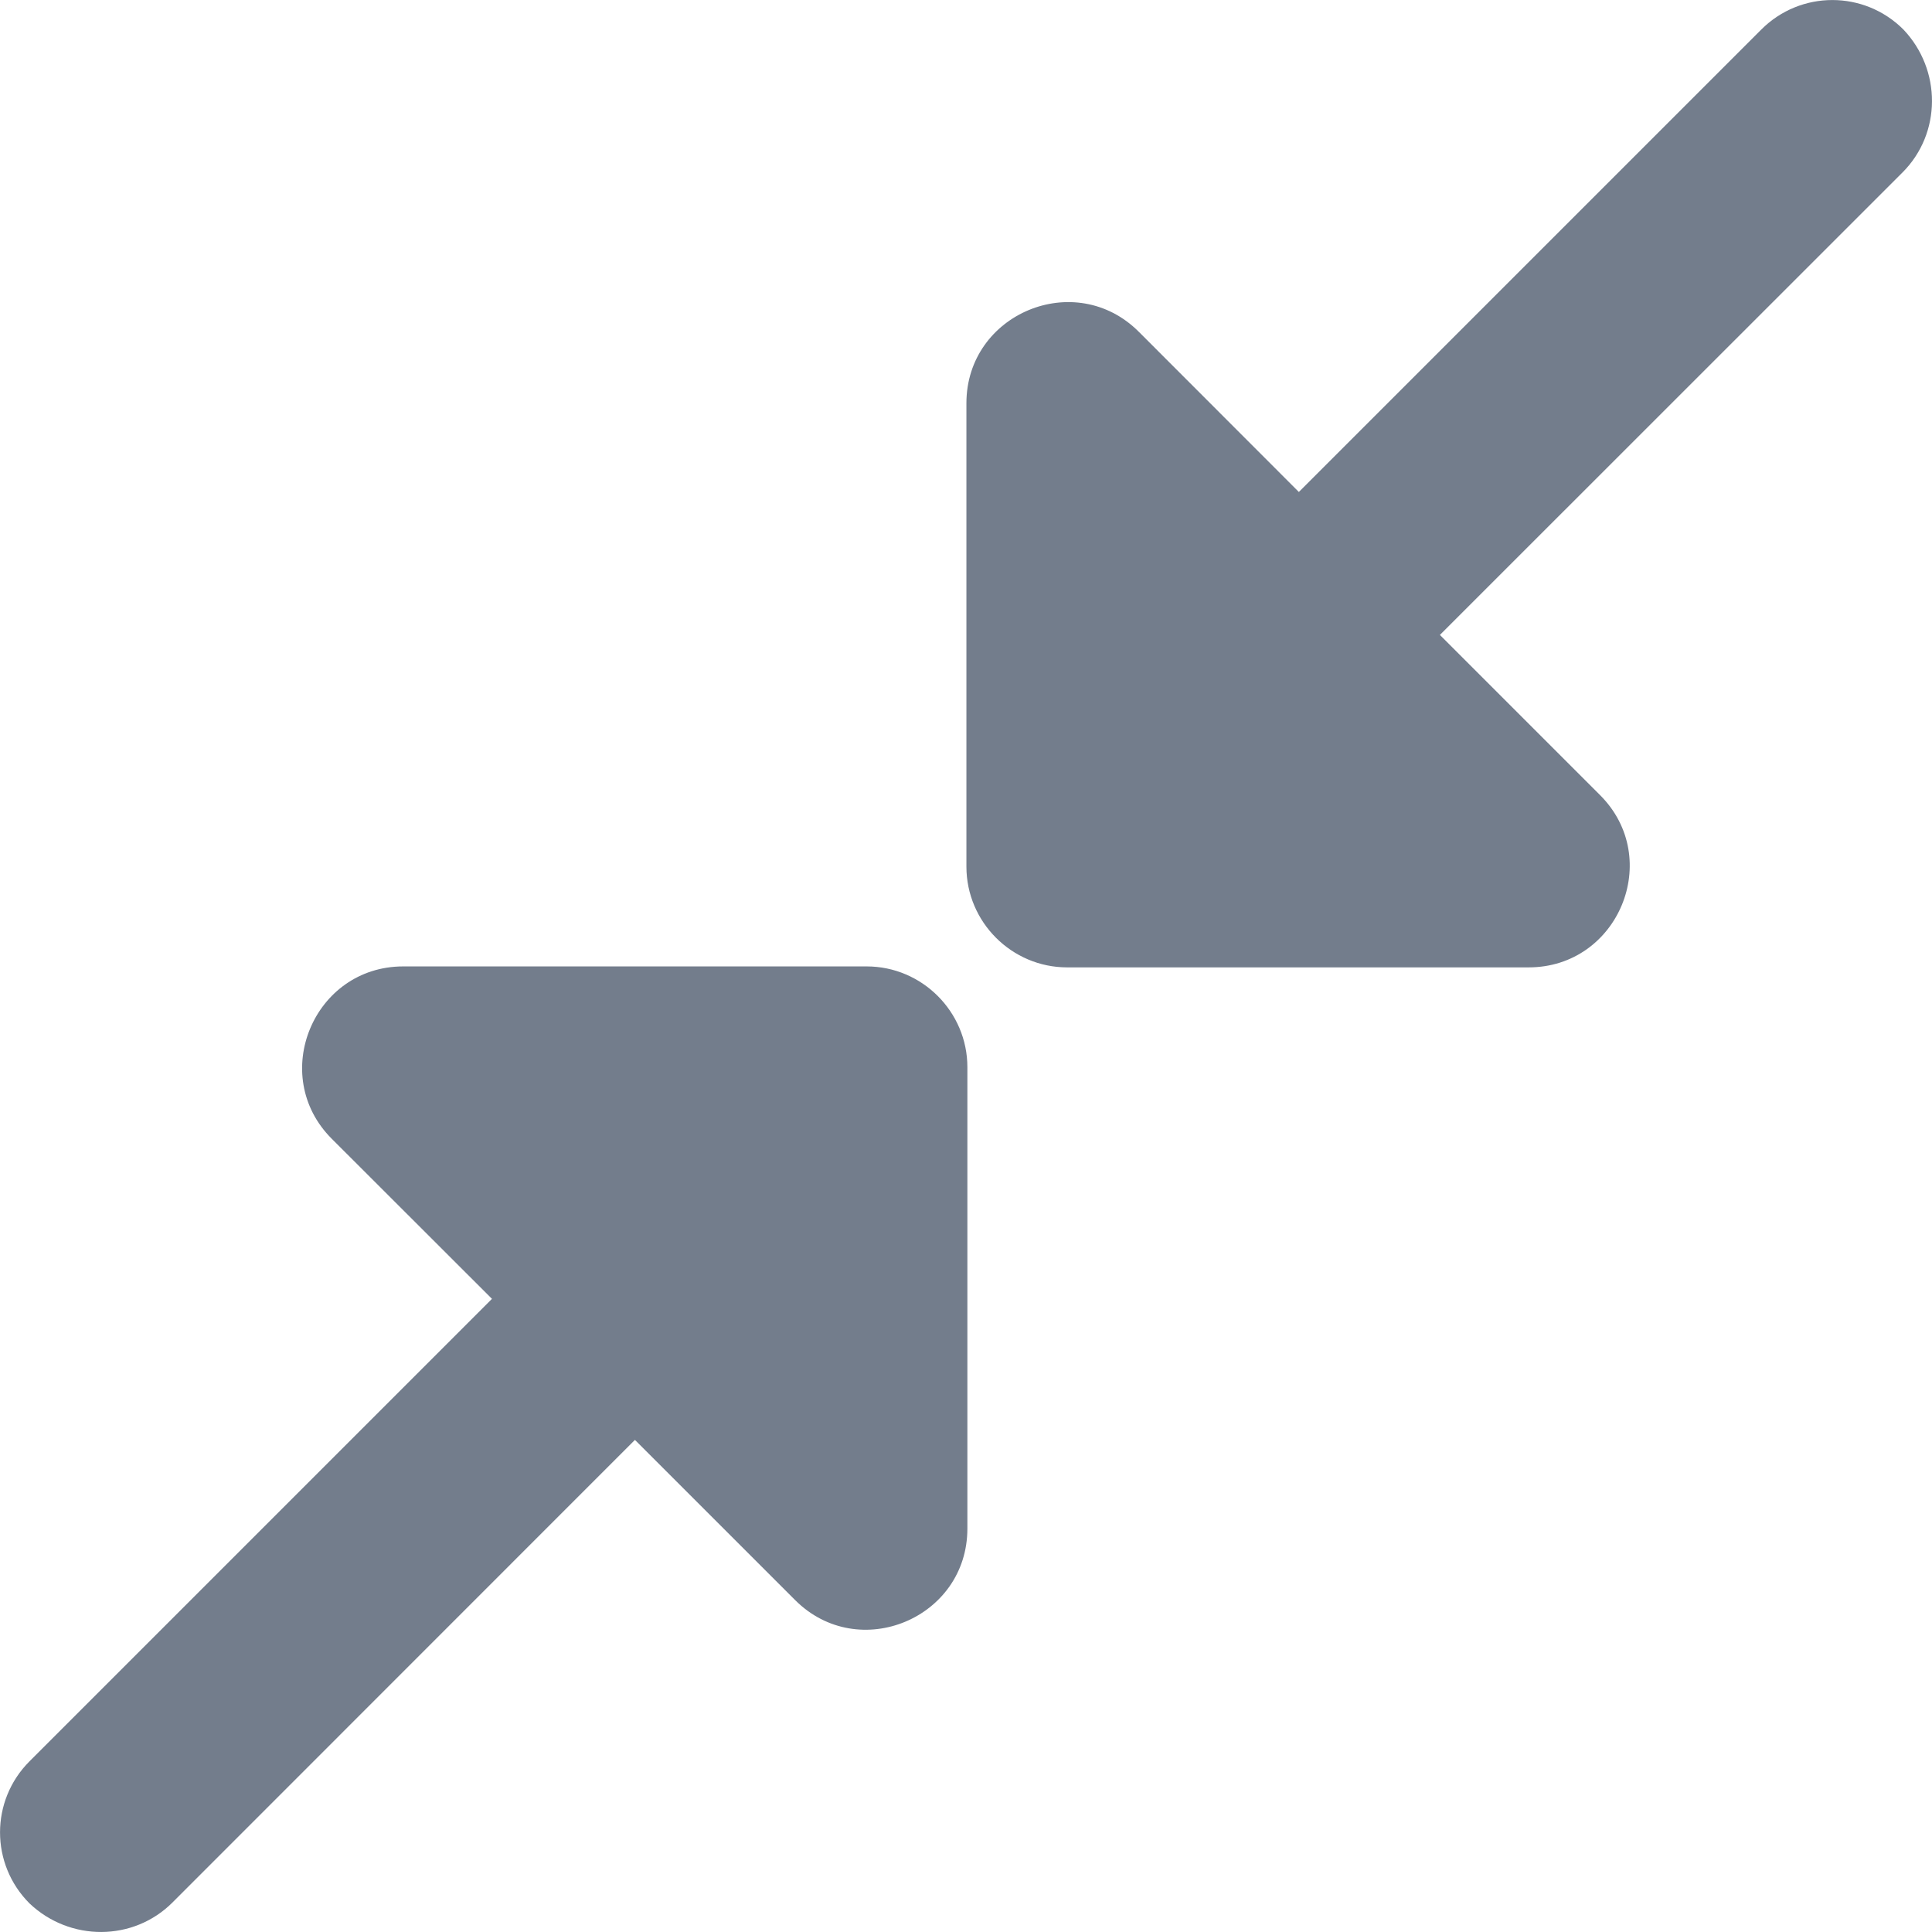
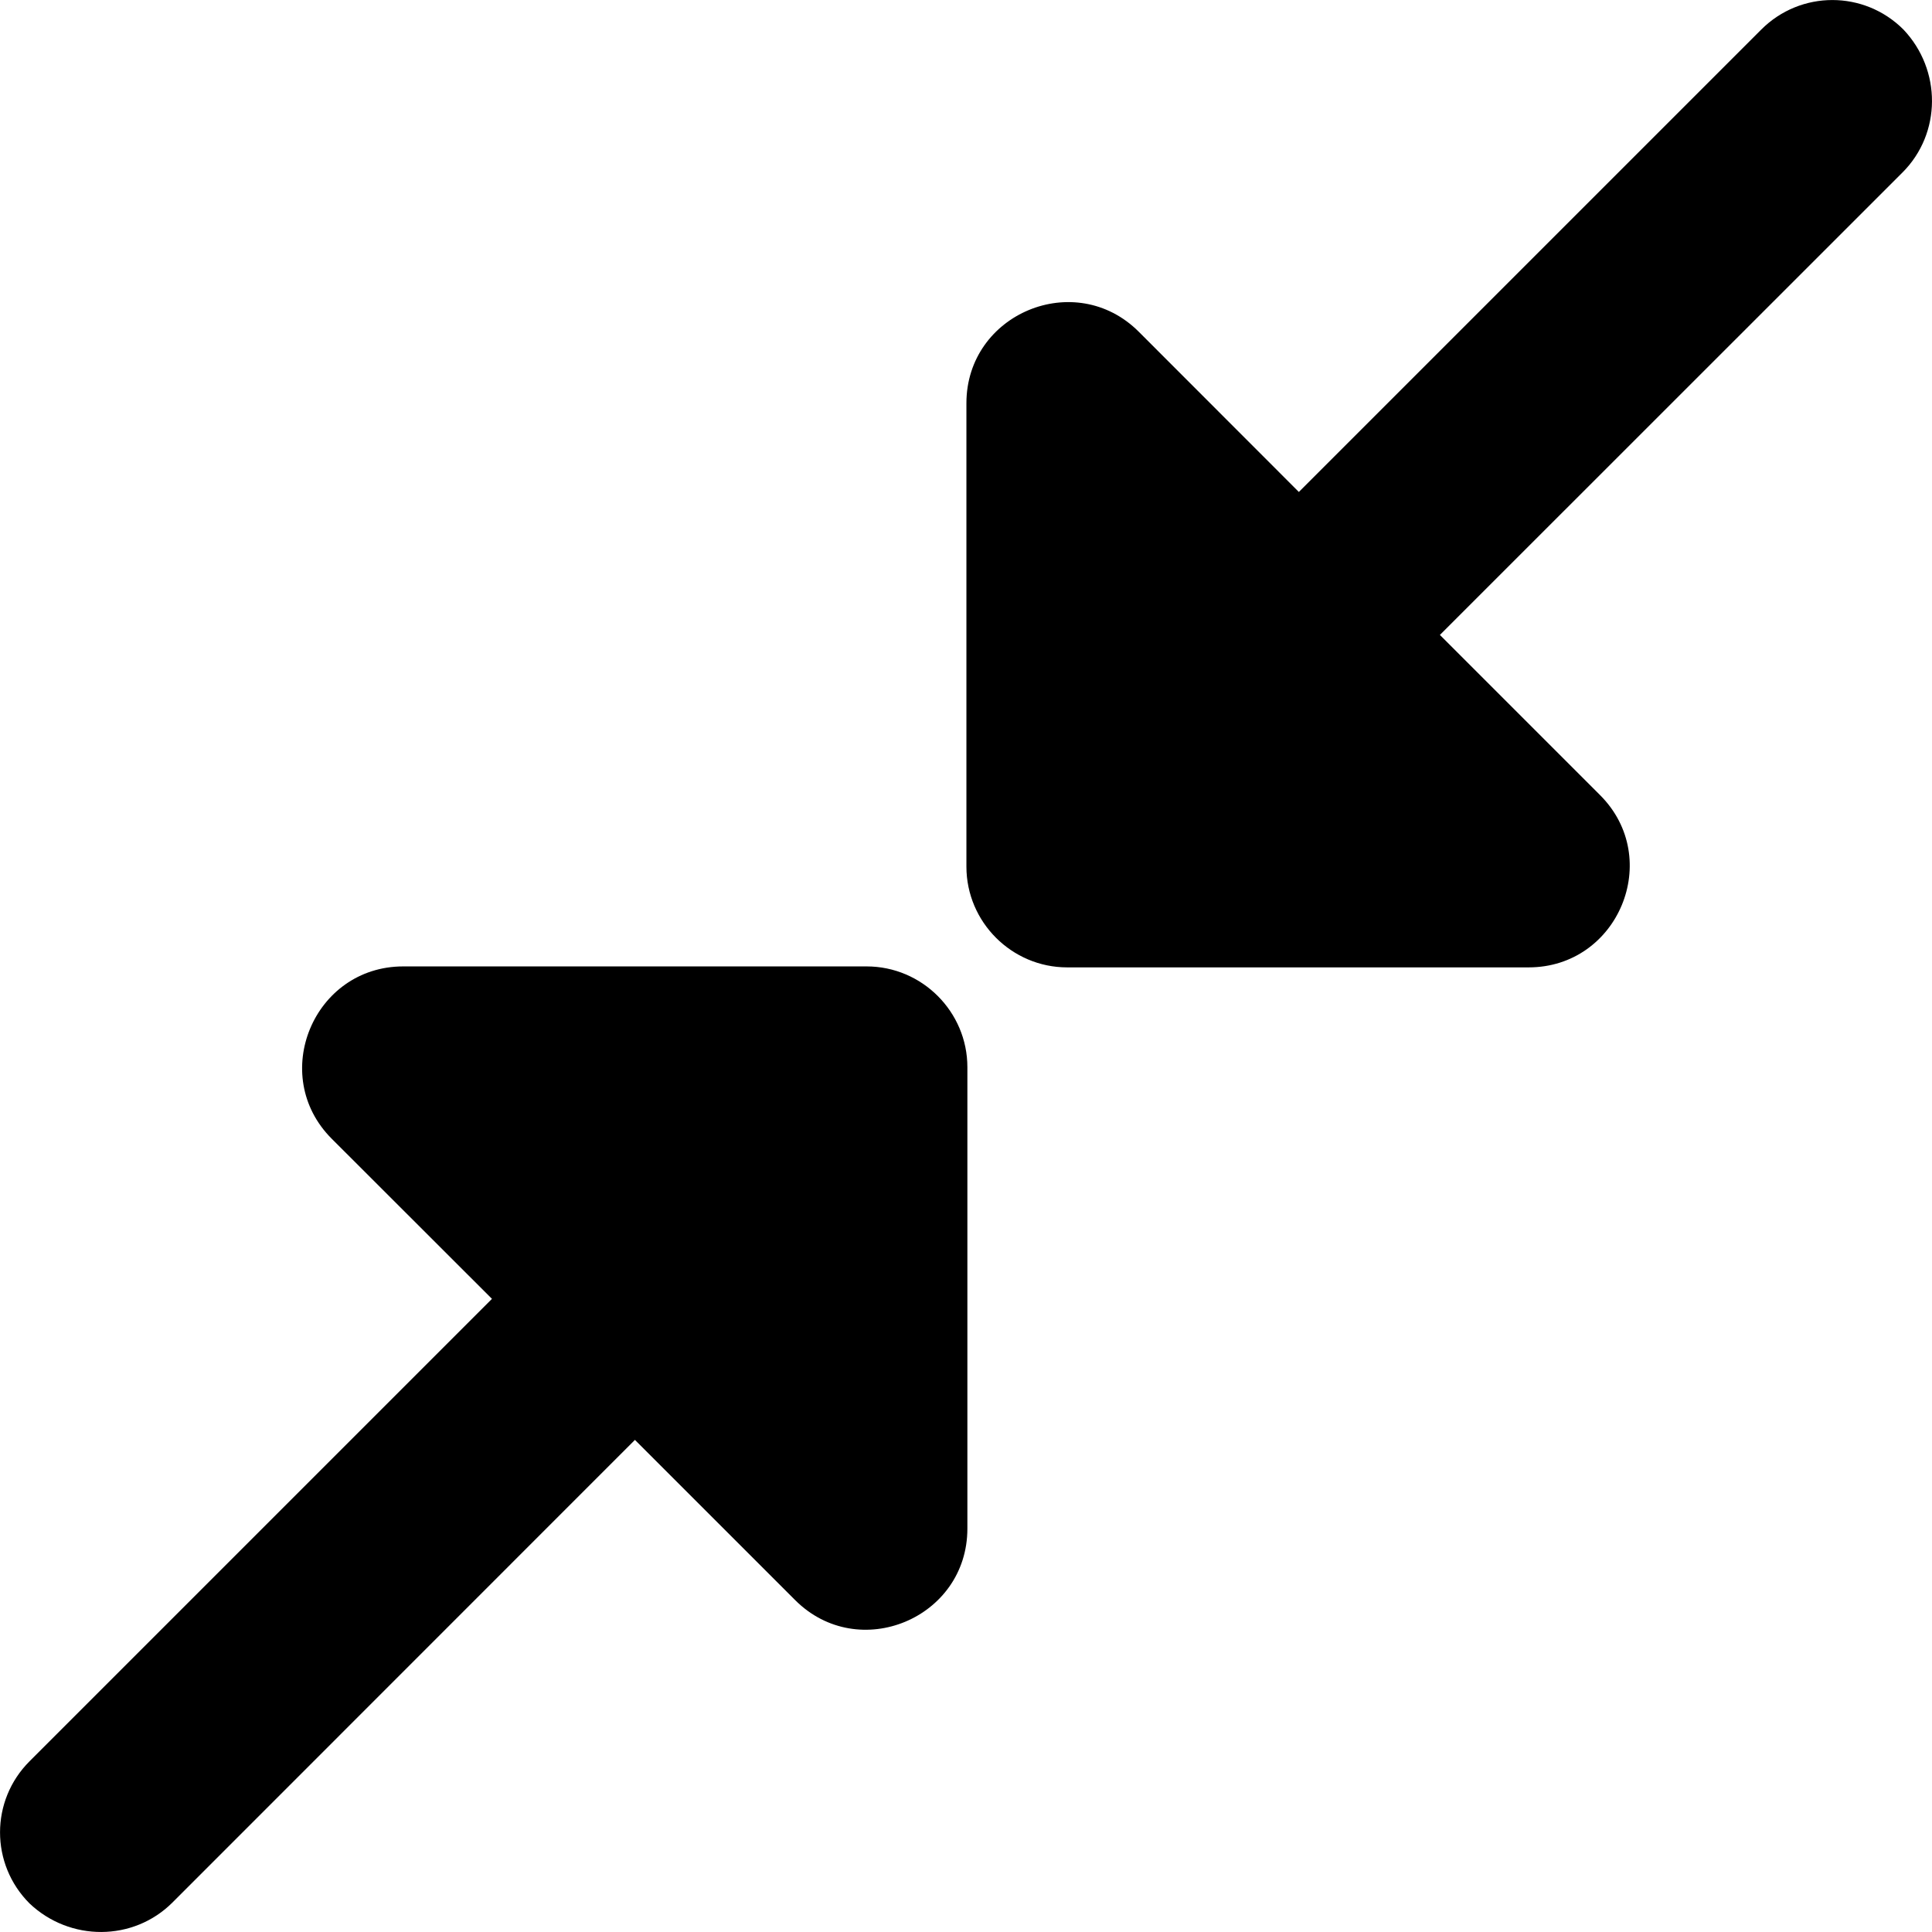
<svg xmlns="http://www.w3.org/2000/svg" width="14" height="14" viewBox="0 0 14 14" fill="none">
-   <path d="M13.786 1.25L10.434 4.601L11.595 5.762C12.055 6.222 11.727 7.01 11.077 7.01H7.733C7.332 7.01 7.003 6.682 7.003 6.28V2.922C7.003 2.272 7.792 1.944 8.252 2.404L9.412 3.565L12.763 0.214C13.048 -0.071 13.508 -0.071 13.793 0.214C14.07 0.506 14.07 0.966 13.786 1.25ZM1.25 13.786L4.601 10.434L5.762 11.595C6.222 12.055 7.01 11.727 7.01 11.077V7.733C7.01 7.332 6.682 7.003 6.28 7.003H2.922C2.272 7.003 1.944 7.792 2.404 8.252L3.565 9.412L0.214 12.763C-0.071 13.048 -0.071 13.508 0.214 13.793C0.506 14.07 0.966 14.07 1.25 13.786Z" fill="#737D8C" />
+   <path d="M13.786 1.25L10.434 4.601L11.595 5.762C12.055 6.222 11.727 7.01 11.077 7.01H7.733C7.332 7.01 7.003 6.682 7.003 6.28V2.922C7.003 2.272 7.792 1.944 8.252 2.404L9.412 3.565L12.763 0.214C13.048 -0.071 13.508 -0.071 13.793 0.214C14.07 0.506 14.07 0.966 13.786 1.25ZM1.25 13.786L4.601 10.434L5.762 11.595C6.222 12.055 7.01 11.727 7.01 11.077V7.733C7.01 7.332 6.682 7.003 6.28 7.003H2.922C2.272 7.003 1.944 7.792 2.404 8.252L3.565 9.412L0.214 12.763C-0.071 13.048 -0.071 13.508 0.214 13.793C0.506 14.07 0.966 14.07 1.25 13.786Z" fill="currentColor" />
</svg>
